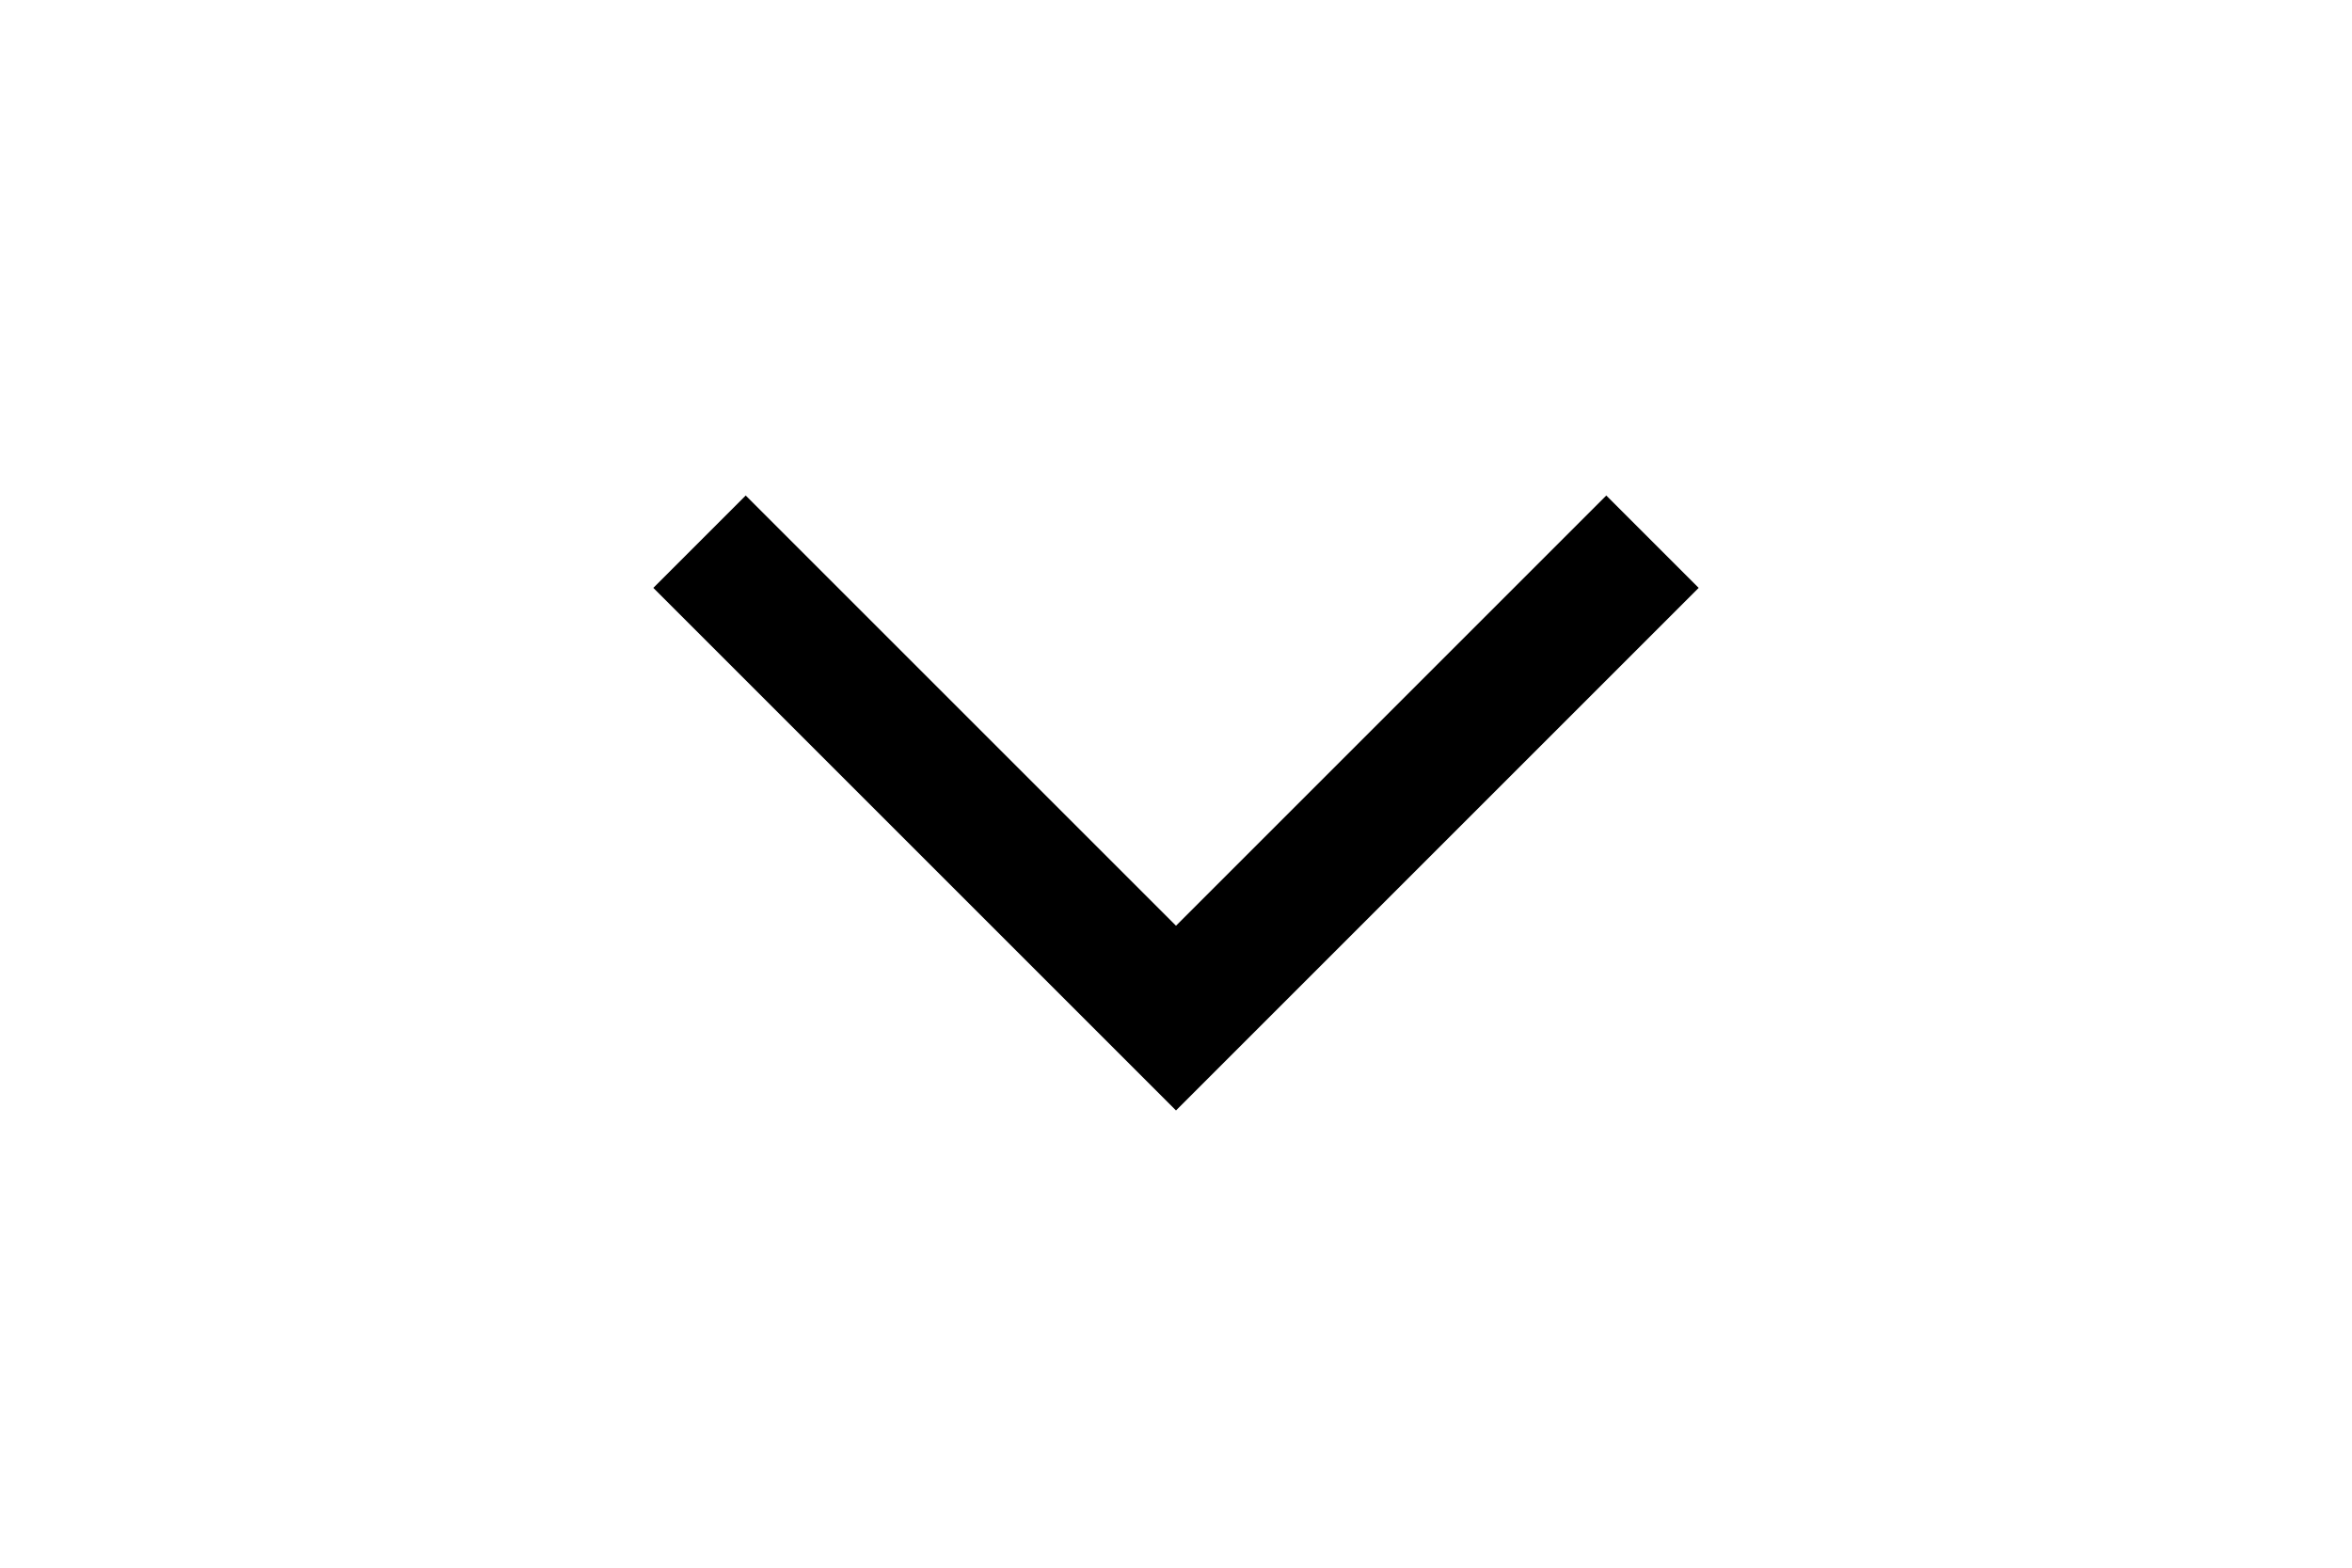
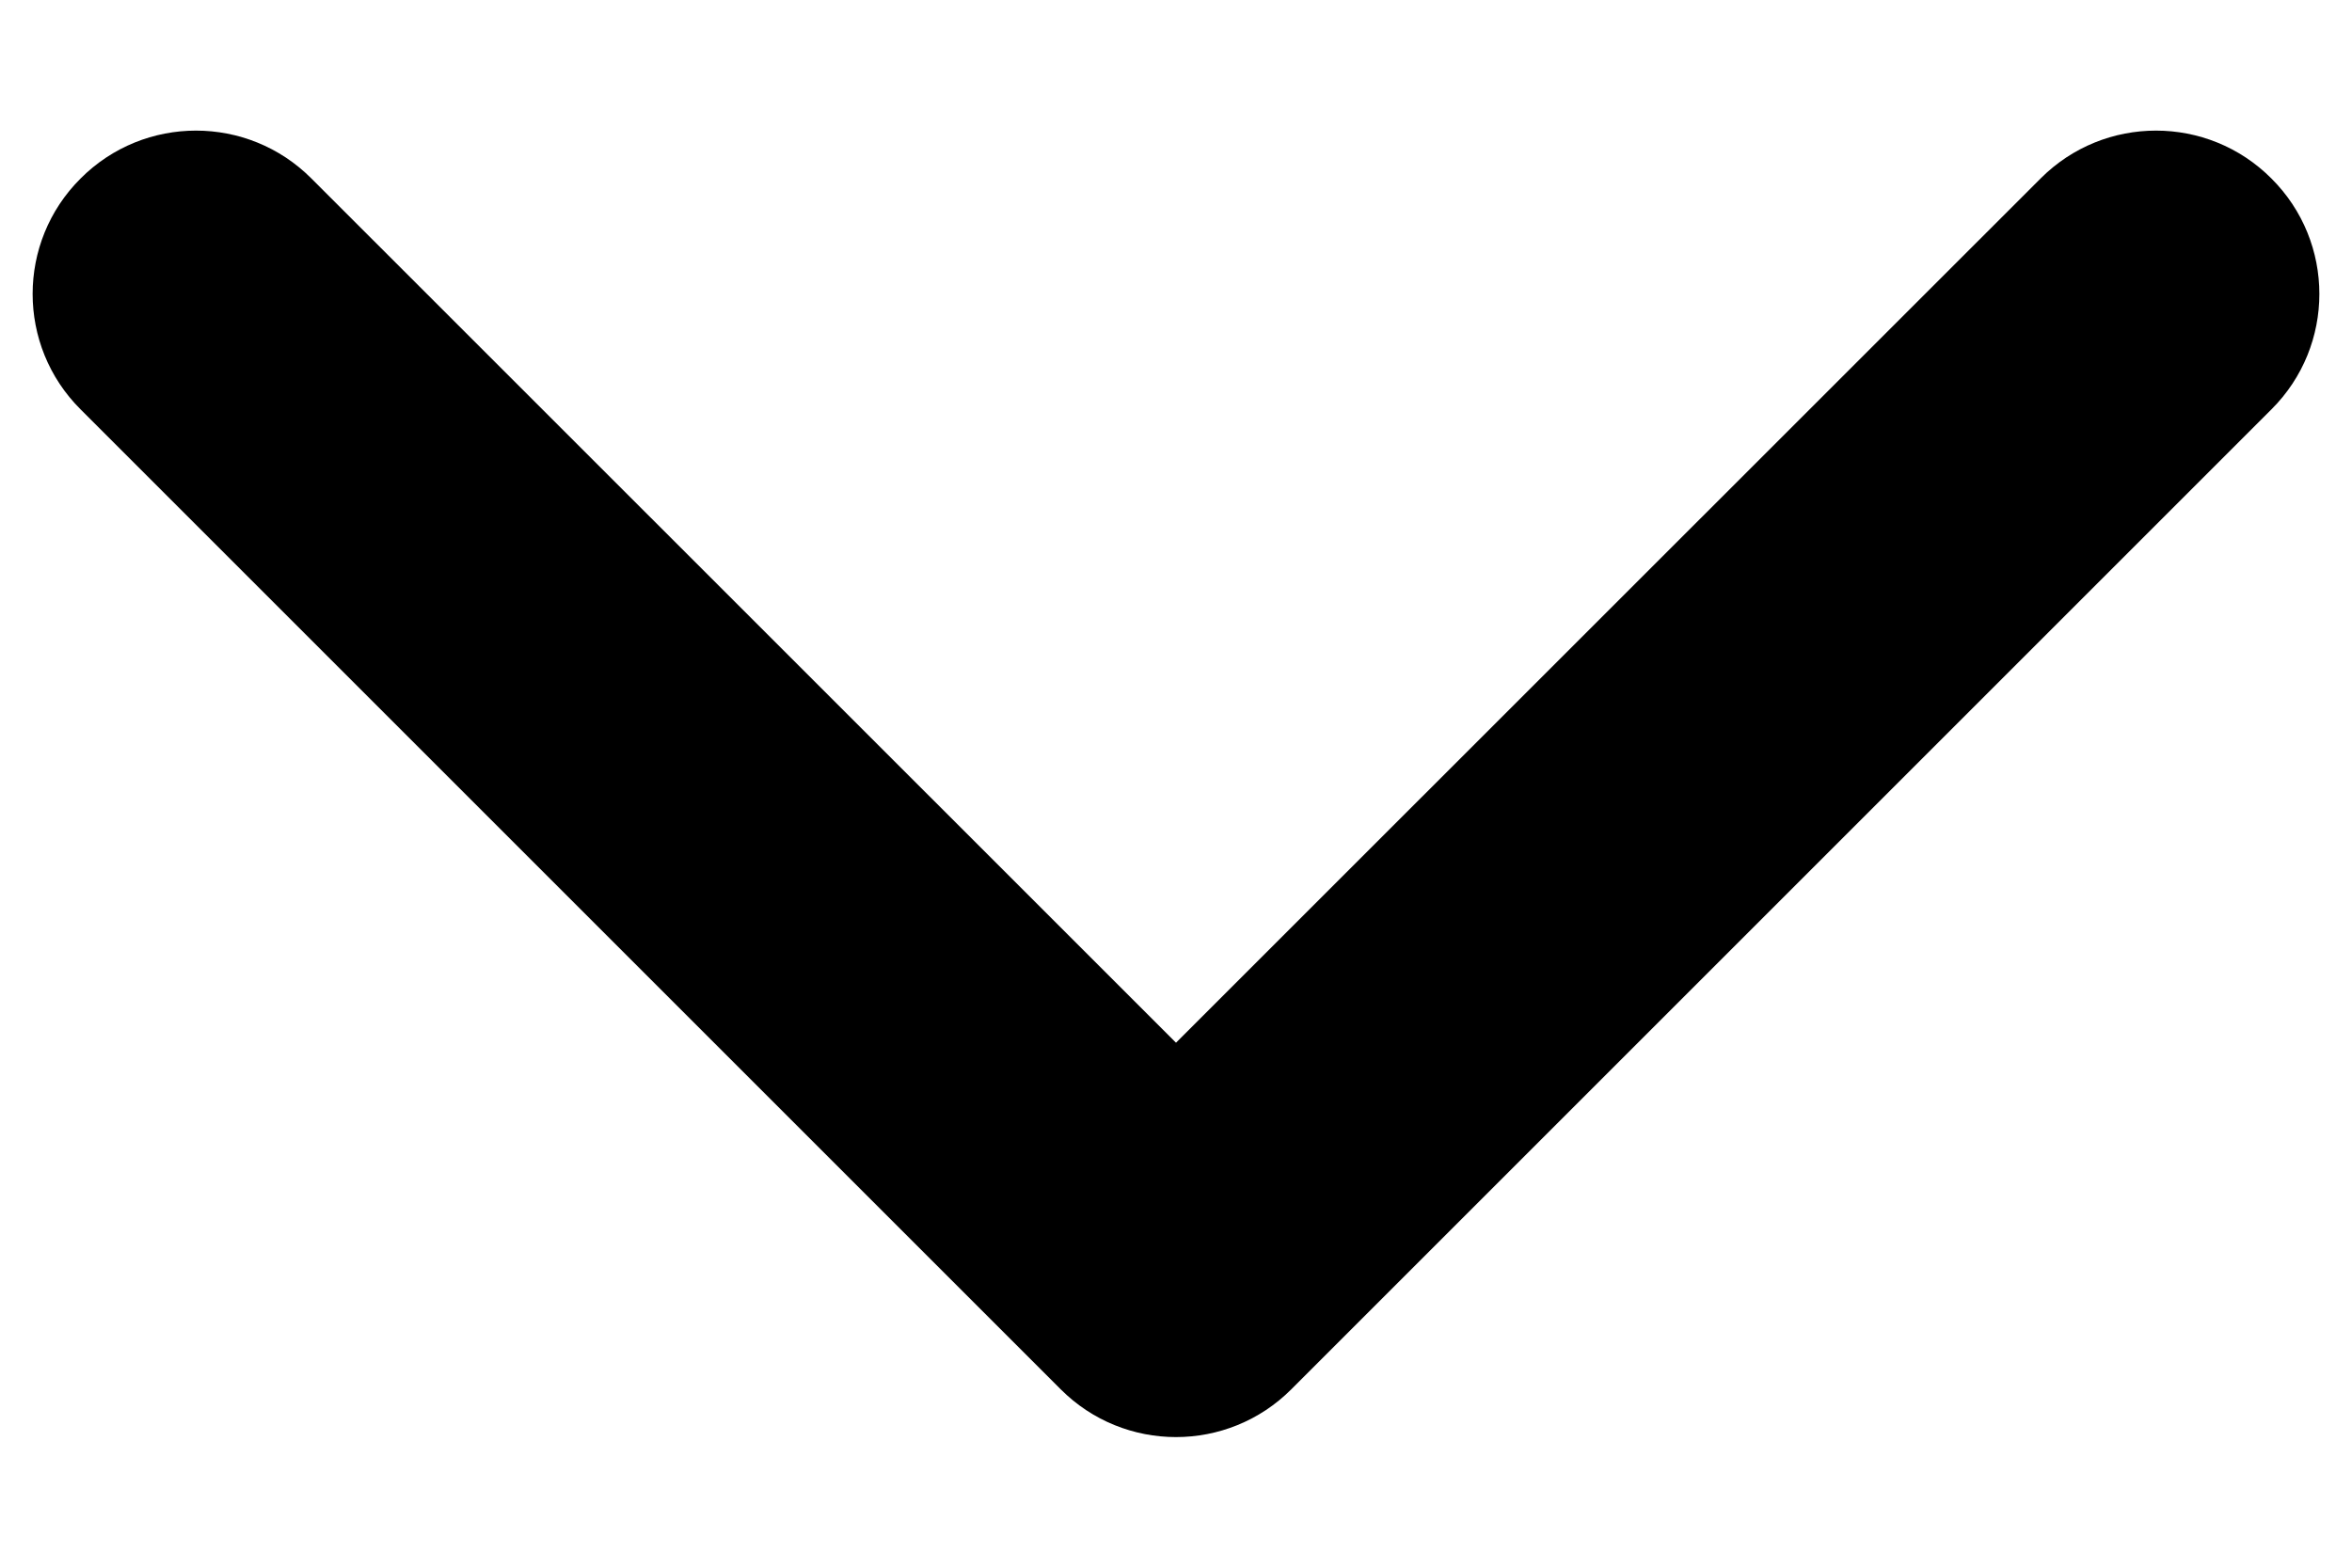
- <svg xmlns="http://www.w3.org/2000/svg" width="24" height="16" viewBox="0 0 24 24">
-   <rect x="0" fill="none" width="24" height="24" />
-   <g>
-     <path d="M20 9l-8 8-8-8 1.414-1.414L12 14.172l6.586-6.586" />
-   </g>
+ <svg xmlns="http://www.w3.org/2000/svg" width="12" height="8" viewBox="0 0 12 8">
+   <path fillRule="evenodd" clipRule="evenodd" d="M0.411 0.911C0.736 0.585 1.264 0.585 1.589 0.911L6 5.321L10.411 0.911C10.736 0.585 11.264 0.585 11.589 0.911C11.915 1.236 11.915 1.764 11.589 2.089L6.589 7.089C6.264 7.415 5.736 7.415 5.411 7.089L0.411 2.089C0.085 1.764 0.085 1.236 0.411 0.911Z" fill="" />
</svg>
